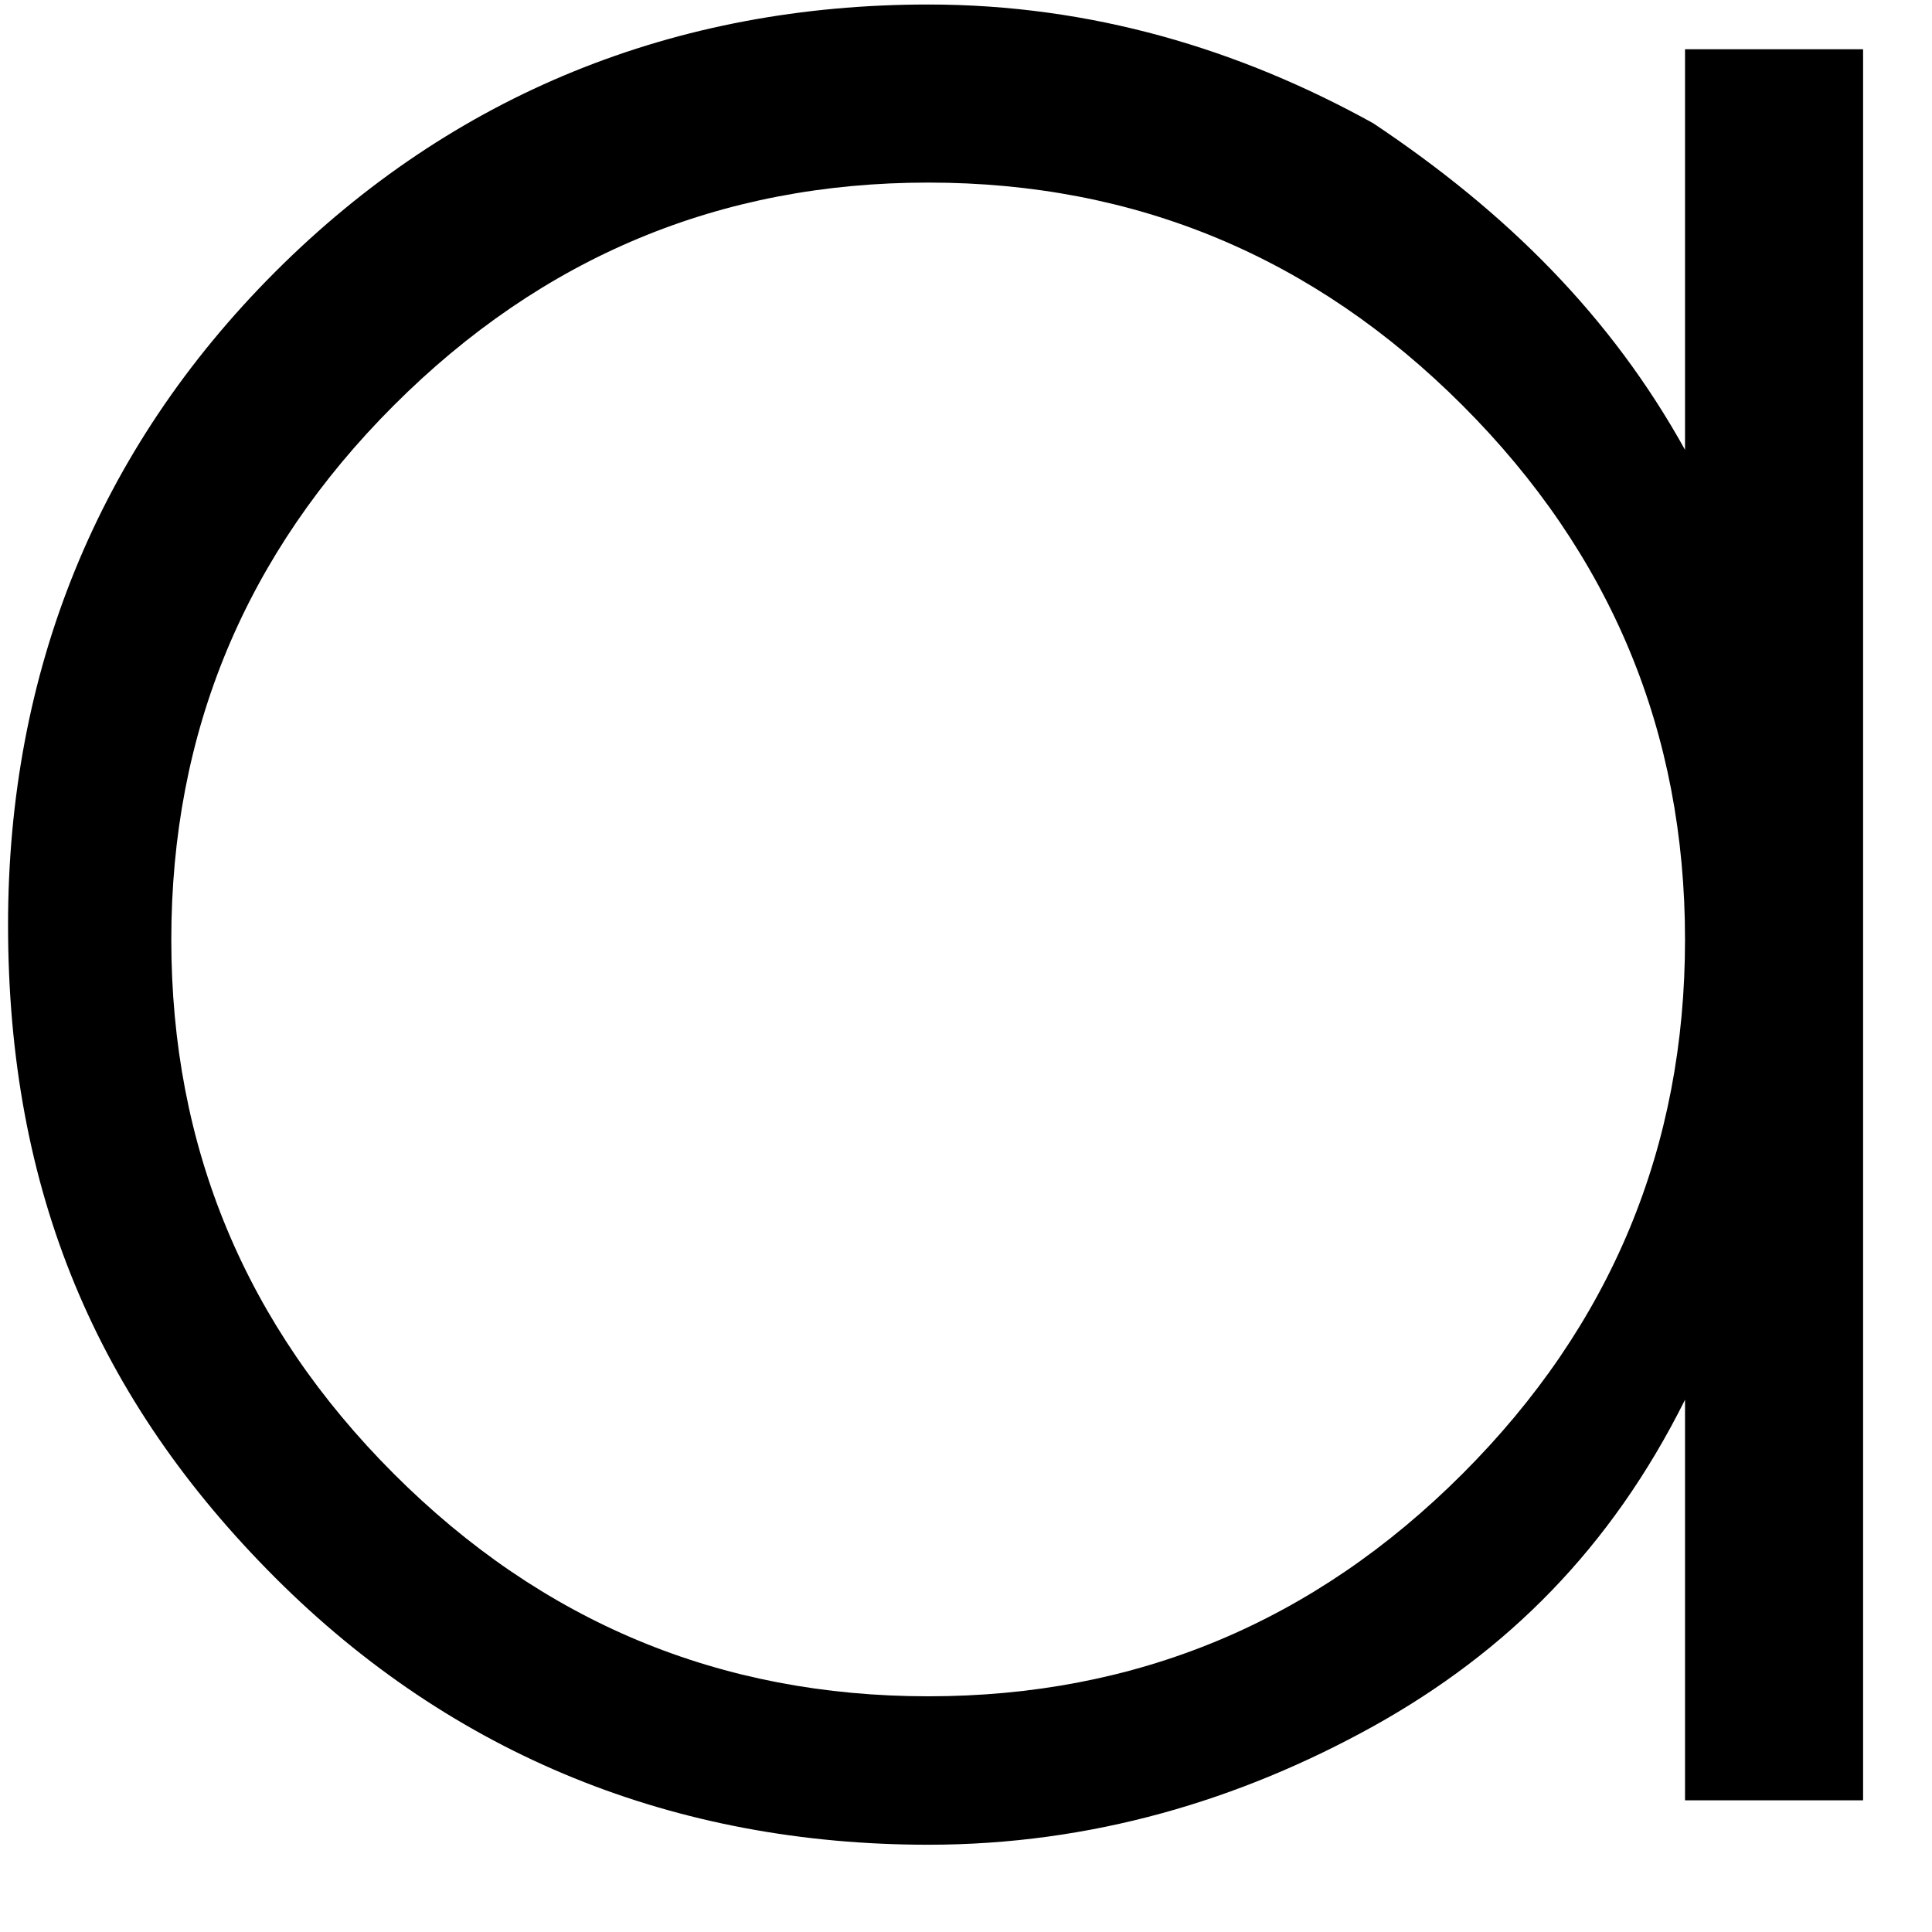
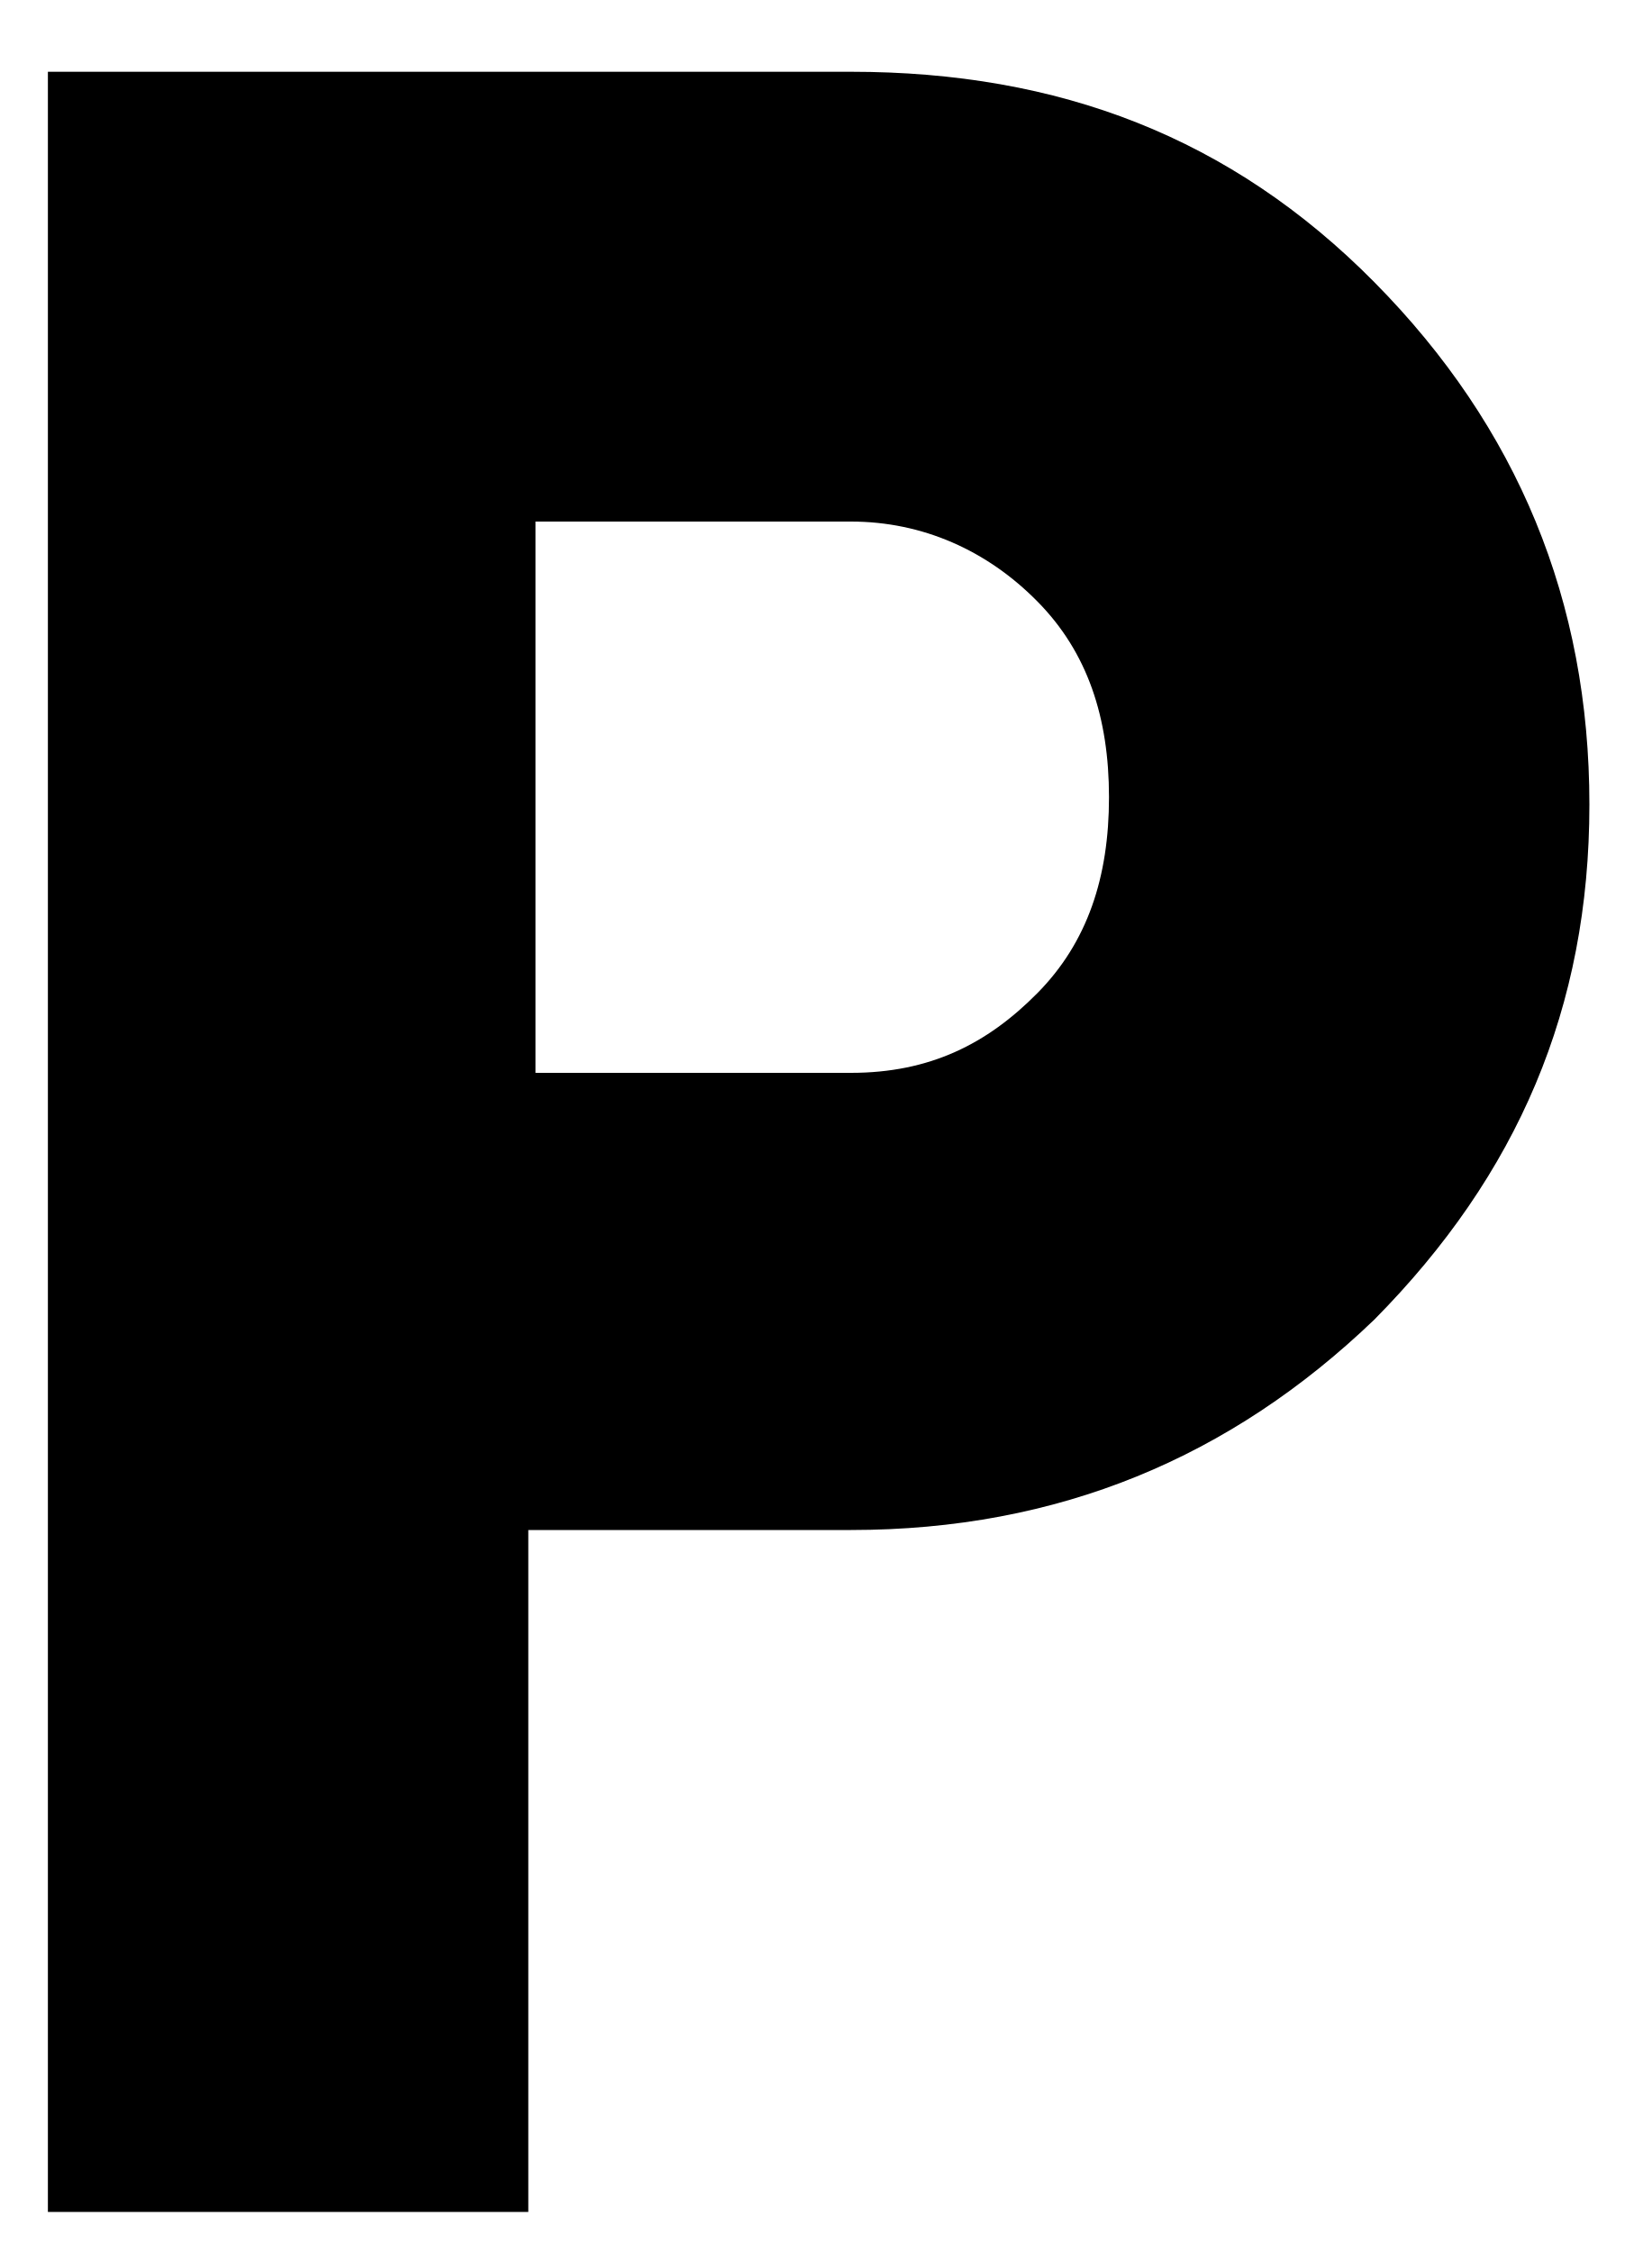
- <svg xmlns="http://www.w3.org/2000/svg" version="1.1" width="6px" height="6px">
-   <g transform="matrix(1 0 0 1 -133 -62 )">
-     <path d="M 5.233 0.153  L 5.233 1.397  C 5.003 0.982  4.68 0.66  4.265 0.383  C 3.85 0.153  3.389 0.014  2.883 0.014  C 2.099 0.014  1.408 0.291  0.855 0.844  C 0.302 1.397  0.025 2.088  0.025 2.872  C 0.025 3.701  0.302 4.347  0.855 4.9  C 1.408 5.453  2.099 5.729  2.883 5.729  C 3.389 5.729  3.85 5.591  4.265 5.361  C 4.68 5.13  5.003 4.808  5.233 4.347  L 5.233 5.591  L 5.786 5.591  L 5.786 0.153  L 5.233 0.153  Z M 5.233 2.918  C 5.233 3.563  5.003 4.116  4.542 4.577  C 4.081 5.038  3.528 5.268  2.883 5.268  C 2.237 5.268  1.684 5.038  1.223 4.577  C 0.762 4.116  0.532 3.563  0.532 2.918  C 0.532 2.273  0.762 1.72  1.223 1.259  C 1.684 0.798  2.237 0.567  2.883 0.567  C 3.528 0.567  4.081 0.798  4.542 1.259  C 5.003 1.72  5.233 2.273  5.233 2.918  Z " fill-rule="nonzero" fill="#000000" stroke="none" transform="matrix(1 0 0 1 133 62 )" />
+ <svg xmlns="http://www.w3.org/2000/svg" version="1.1" width="11px" height="15px">
+   <g transform="matrix(1 0 0 1 -128 -41 )">
+     <path d="M 3.519 10.191  L 3.567 10.191  L 5.668 10.191  C 7.053 10.191  8.199 9.707  9.155 8.789  C 10.11 7.823  10.587 6.712  10.587 5.359  C 10.587 4.006  10.11 2.846  9.155 1.88  C 8.199 0.913  7.053 0.478  5.668 0.478  L 0.319 0.478  L 0.319 14.733  L 3.519 14.733  L 3.519 10.191  Z M 3.567 7.146  L 3.567 3.474  L 5.668 3.474  C 6.146 3.474  6.576 3.667  6.91 4.006  C 7.244 4.344  7.387 4.779  7.387 5.31  C 7.387 5.842  7.244 6.277  6.91 6.615  C 6.576 6.953  6.194 7.146  5.668 7.146  L 3.567 7.146  Z " fill-rule="nonzero" fill="#000000" stroke="none" transform="matrix(1 0 0 1 128 41 )" />
  </g>
</svg>
